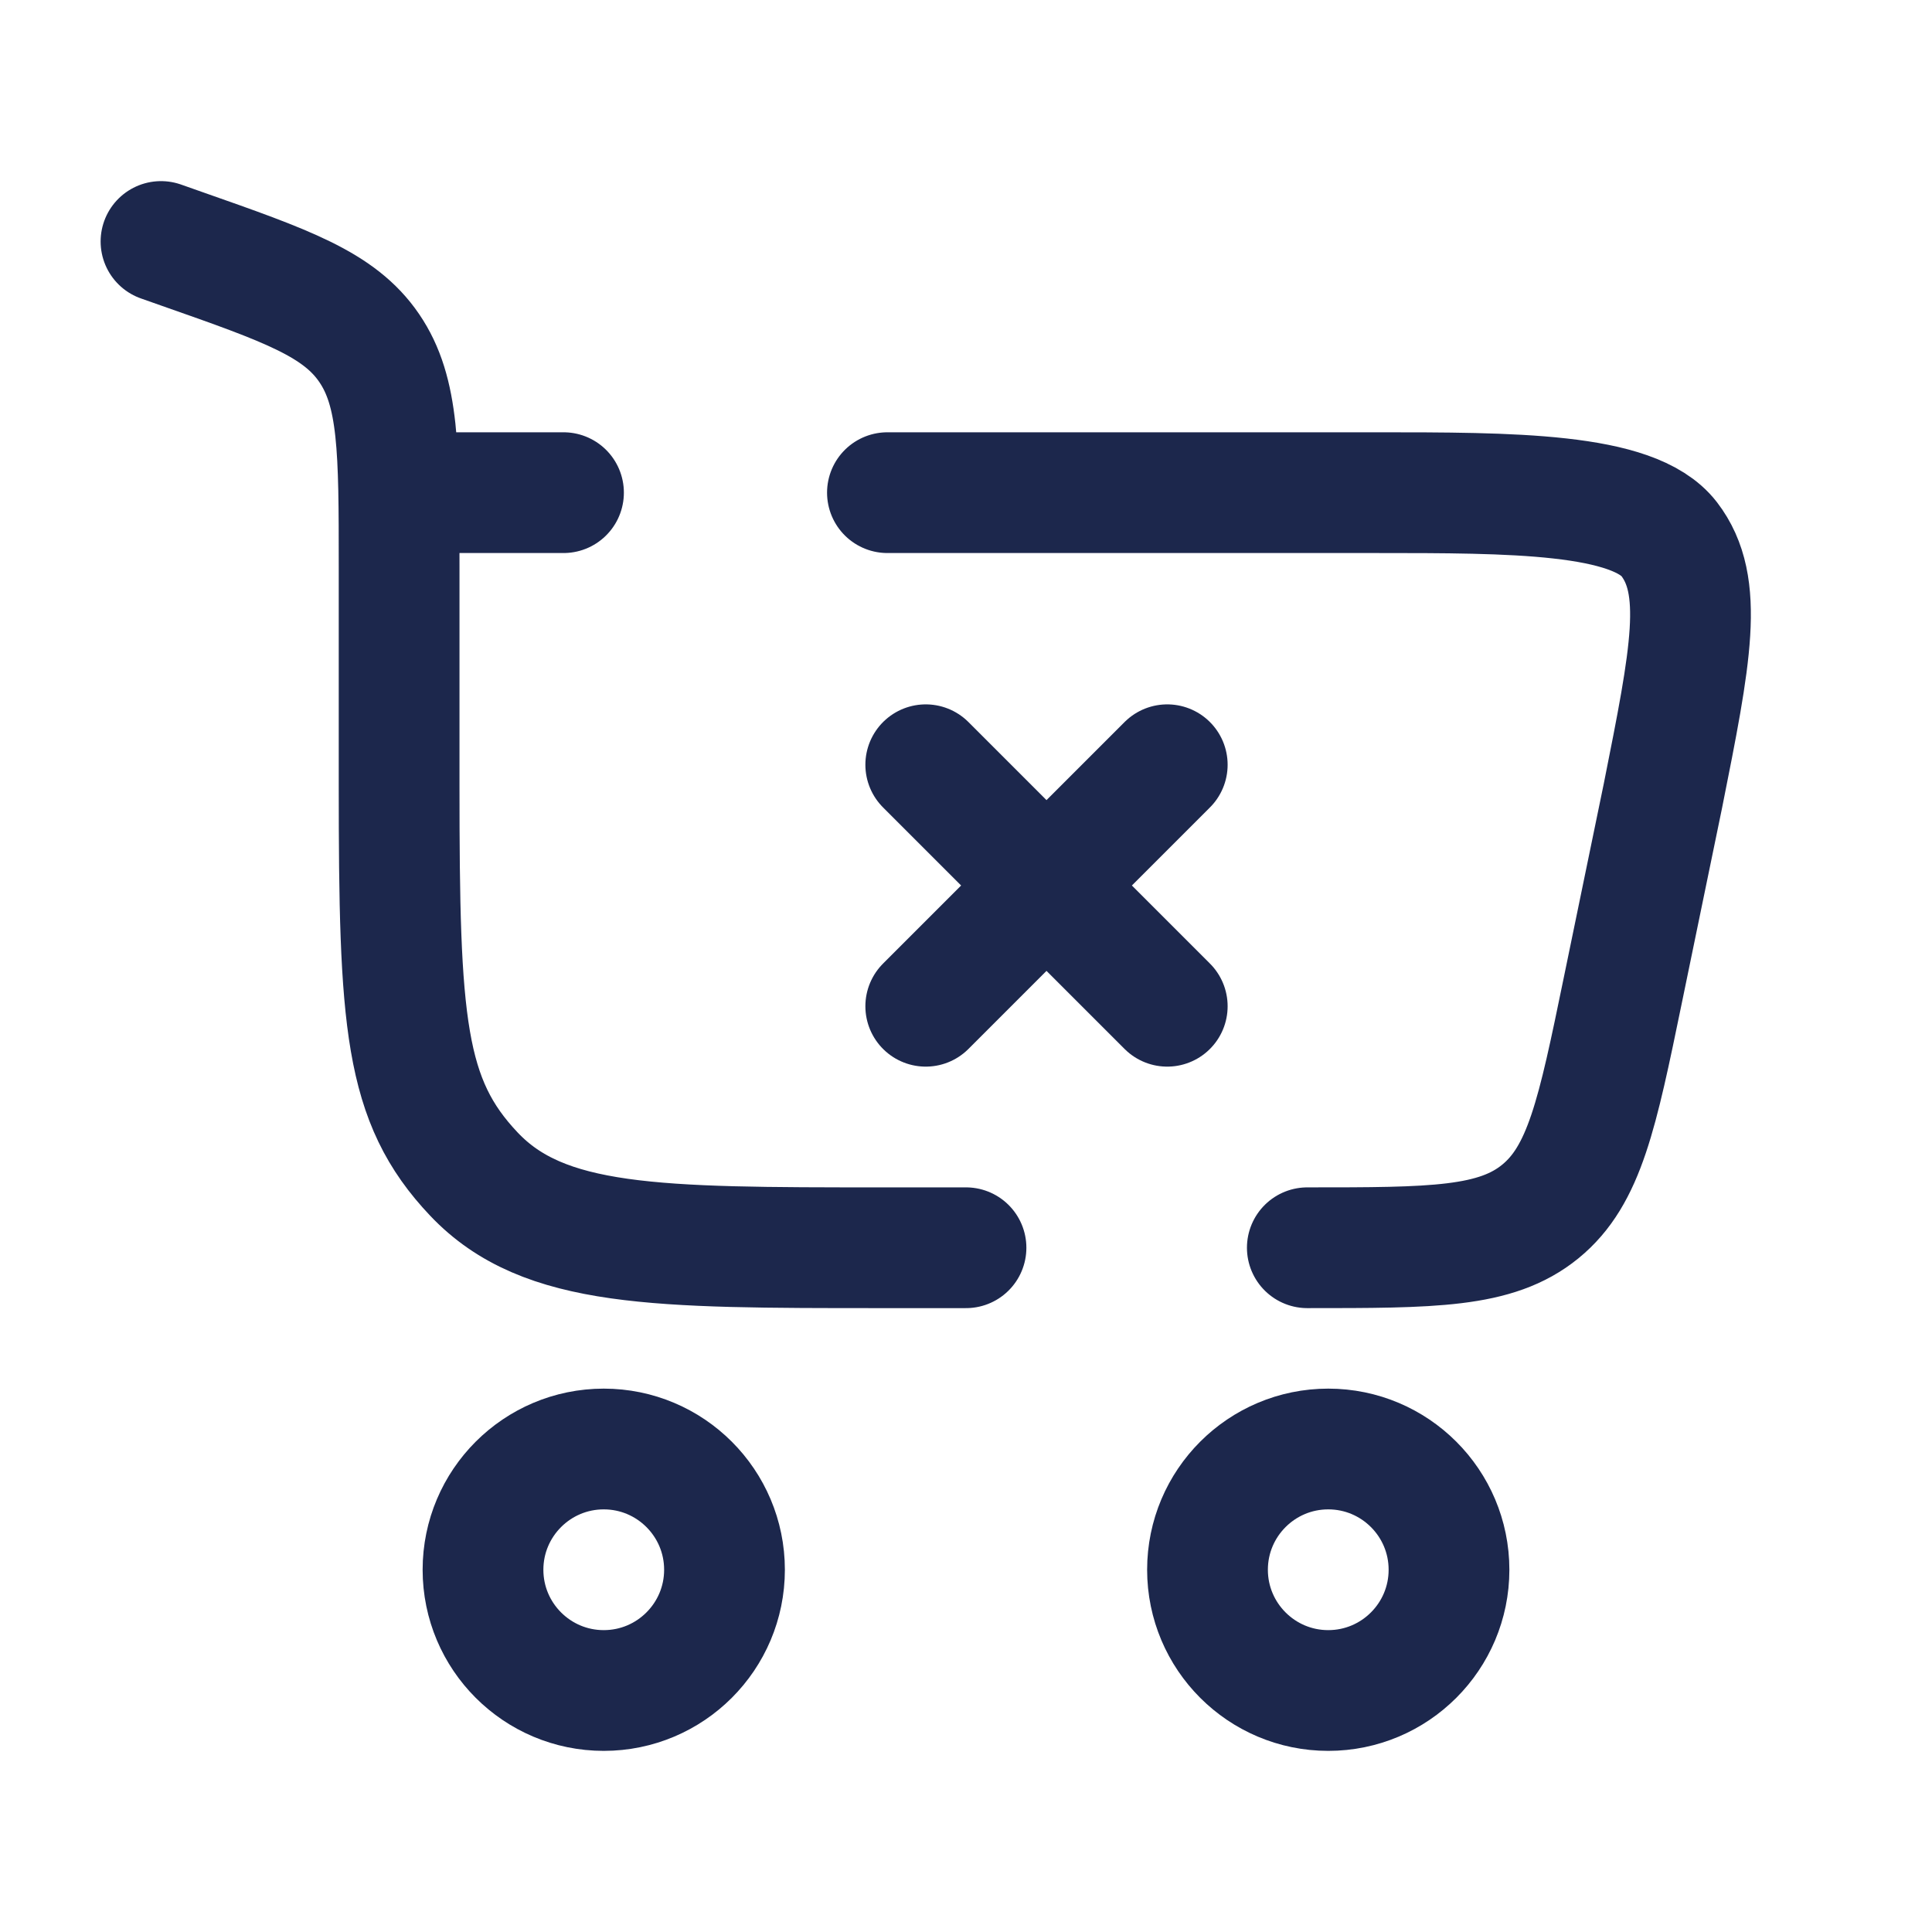
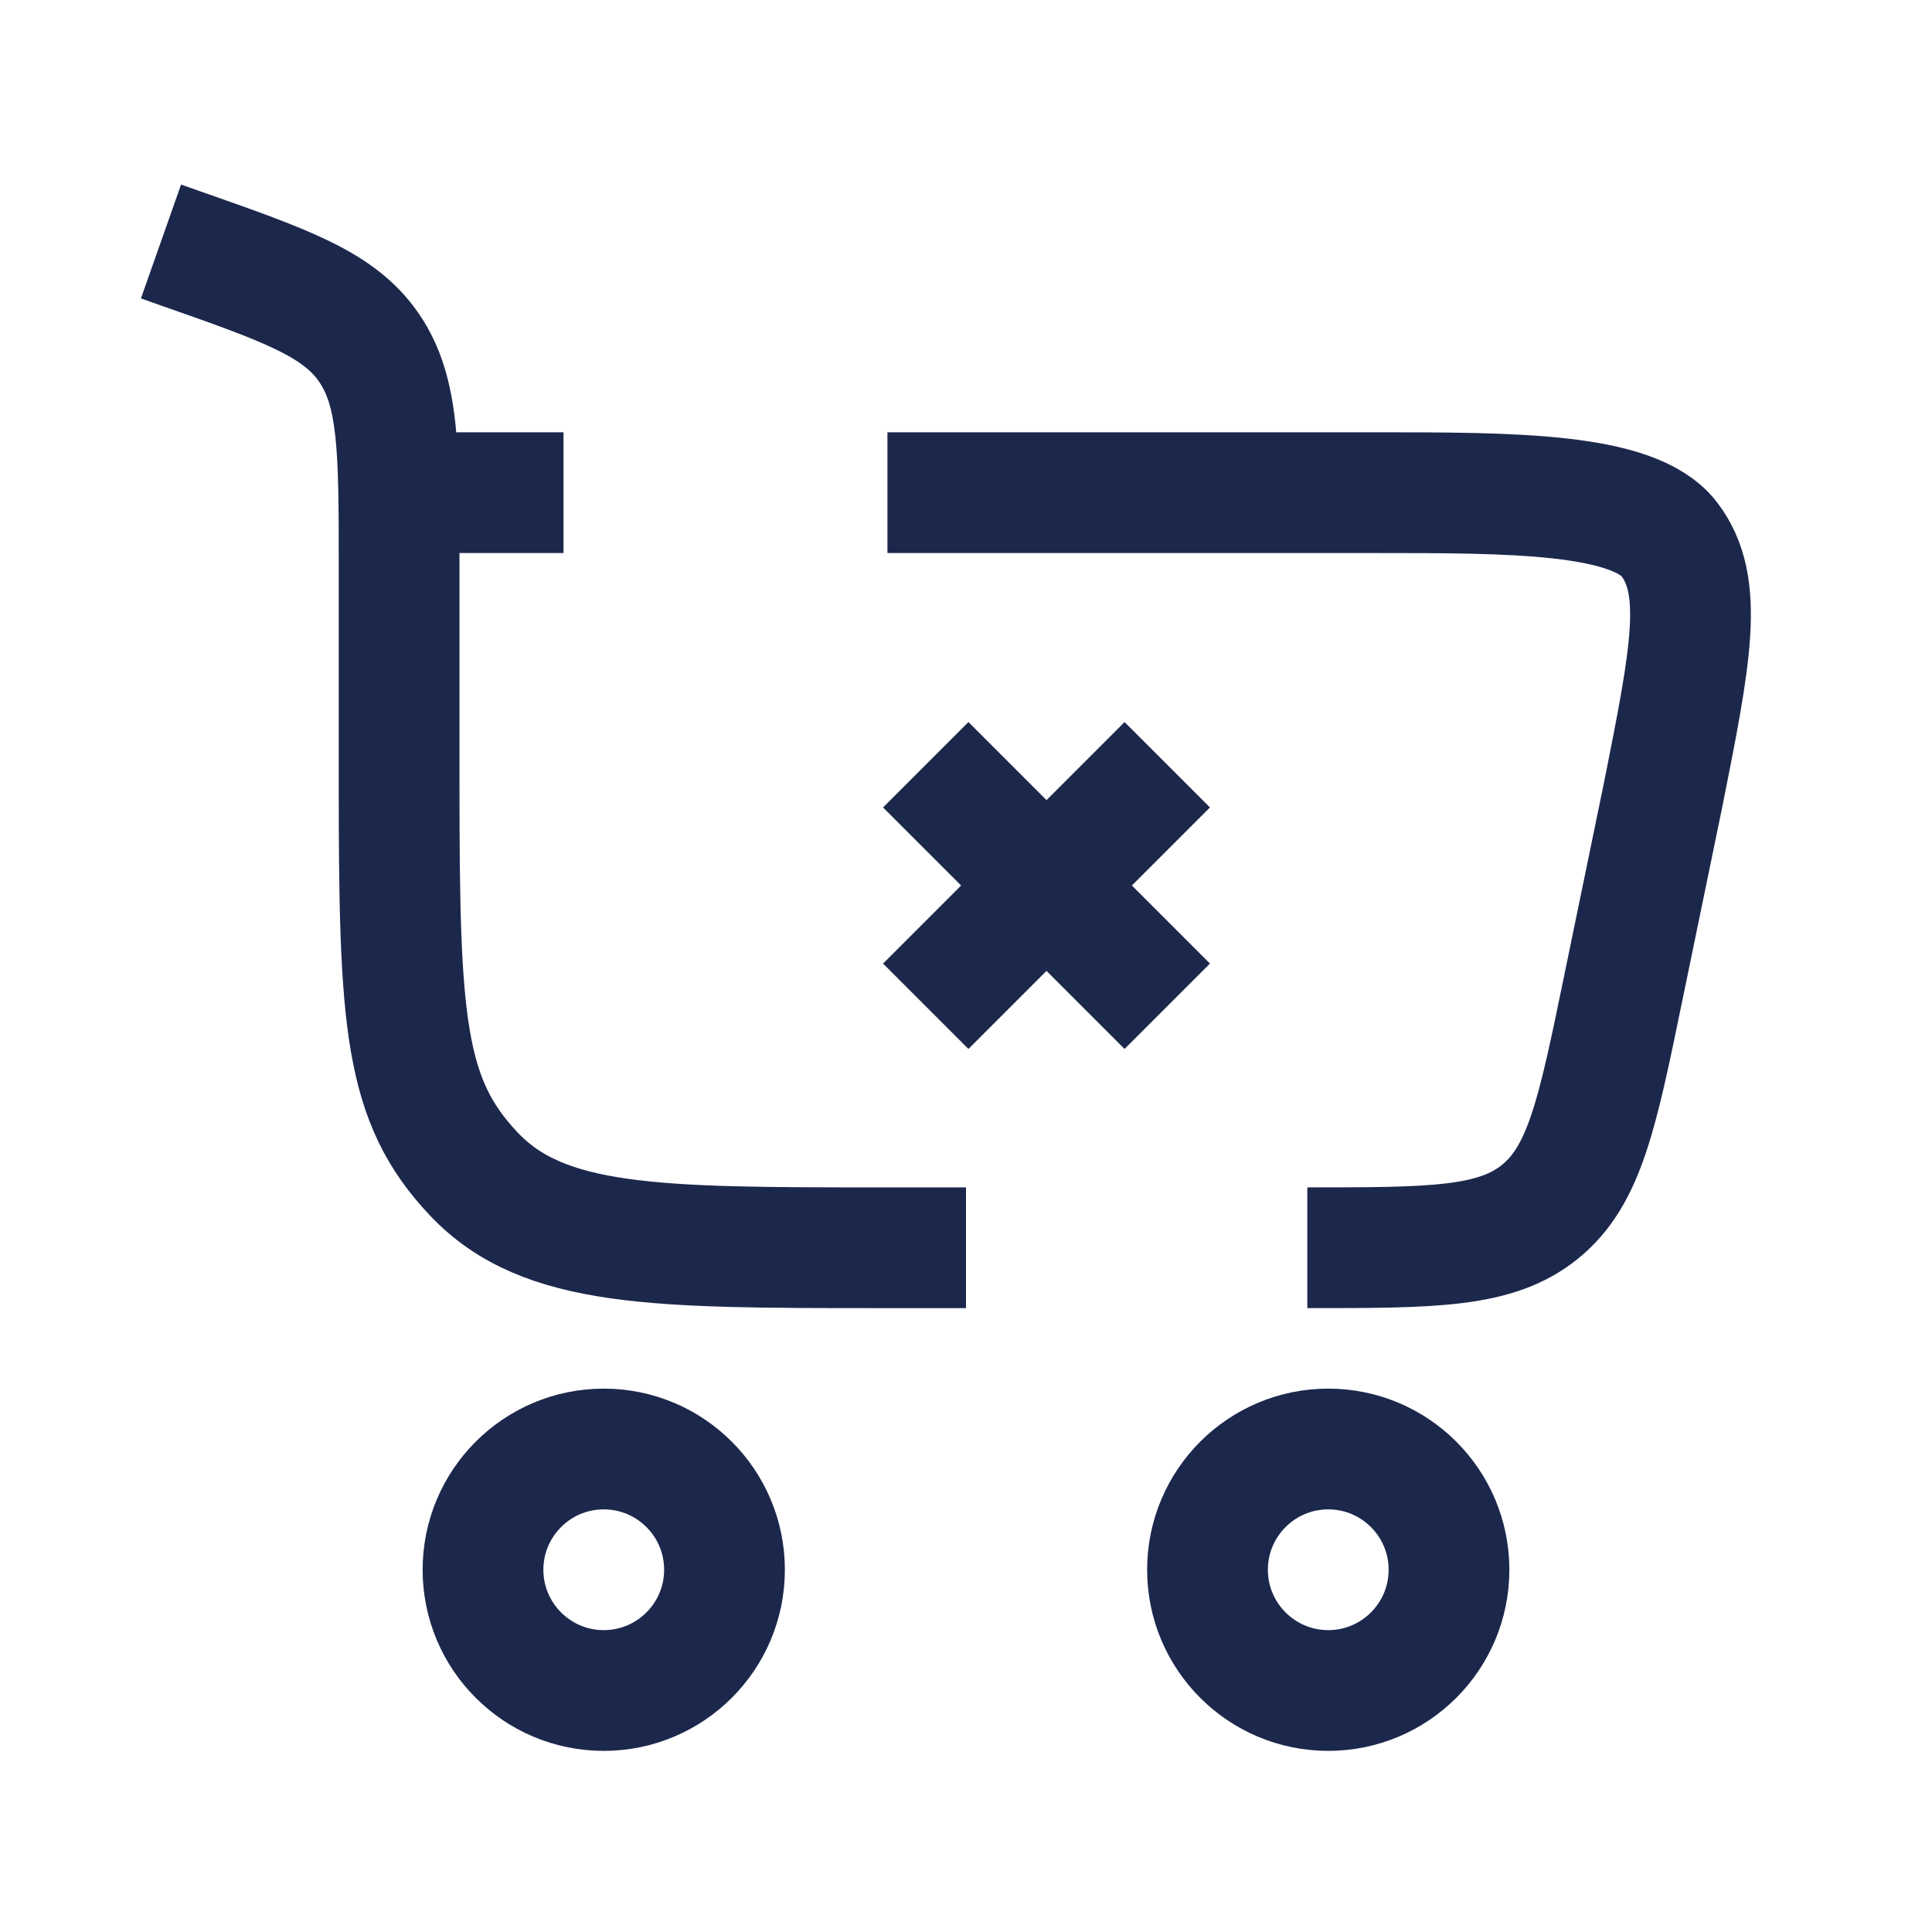
<svg xmlns="http://www.w3.org/2000/svg" width="800px" height="800px" viewBox="0 0 24 24" fill="none">
  <path d="M7.5 18C8.328 18 9 18.672 9 19.5C9 20.328 8.328 21 7.5 21C6.672 21 6 20.328 6 19.5C6 18.672 6.672 18 7.5 18Z" stroke="#1C274C" stroke-width="1.5" />
  <path d="M16.5 18C17.328 18 18 18.672 18 19.5C18 20.328 17.328 21 16.5 21C15.672 21 15 20.328 15 19.5C15 18.672 15.672 18 16.5 18Z" stroke="#1C274C" stroke-width="1.5" />
-   <path d="M11.5 12.5L14.5 9.5M14.5 12.5L11.5 9.5" stroke="#1C274C" stroke-width="1.5" stroke-linecap="round" />
-   <path d="M2 3L2.261 3.092C3.563 3.549 4.214 3.778 4.586 4.323C4.958 4.868 4.958 5.591 4.958 7.038V9.76C4.958 12.702 5.021 13.672 5.888 14.586C6.754 15.5 8.149 15.5 10.938 15.5H12M16.24 15.5C17.801 15.5 18.582 15.5 19.134 15.05C19.685 14.601 19.843 13.836 20.158 12.307L20.658 9.883C21.005 8.144 21.178 7.274 20.735 6.697C20.291 6.12 18.774 6.12 17.089 6.12H11.024M4.958 6.12H7" stroke="#1C274C" stroke-width="1.5" stroke-linecap="round" />
+   <path d="M11.5 12.5L14.5 9.5M14.5 12.5L11.5 9.5" stroke="#1C274C" stroke-width="1.5" strokeLinecap="round" />
+   <path d="M2 3L2.261 3.092C3.563 3.549 4.214 3.778 4.586 4.323C4.958 4.868 4.958 5.591 4.958 7.038V9.76C4.958 12.702 5.021 13.672 5.888 14.586C6.754 15.5 8.149 15.5 10.938 15.5H12M16.24 15.5C17.801 15.5 18.582 15.5 19.134 15.05C19.685 14.601 19.843 13.836 20.158 12.307L20.658 9.883C21.005 8.144 21.178 7.274 20.735 6.697C20.291 6.12 18.774 6.12 17.089 6.12H11.024M4.958 6.12H7" stroke="#1C274C" stroke-width="1.5" strokeLinecap="round" />
</svg>
